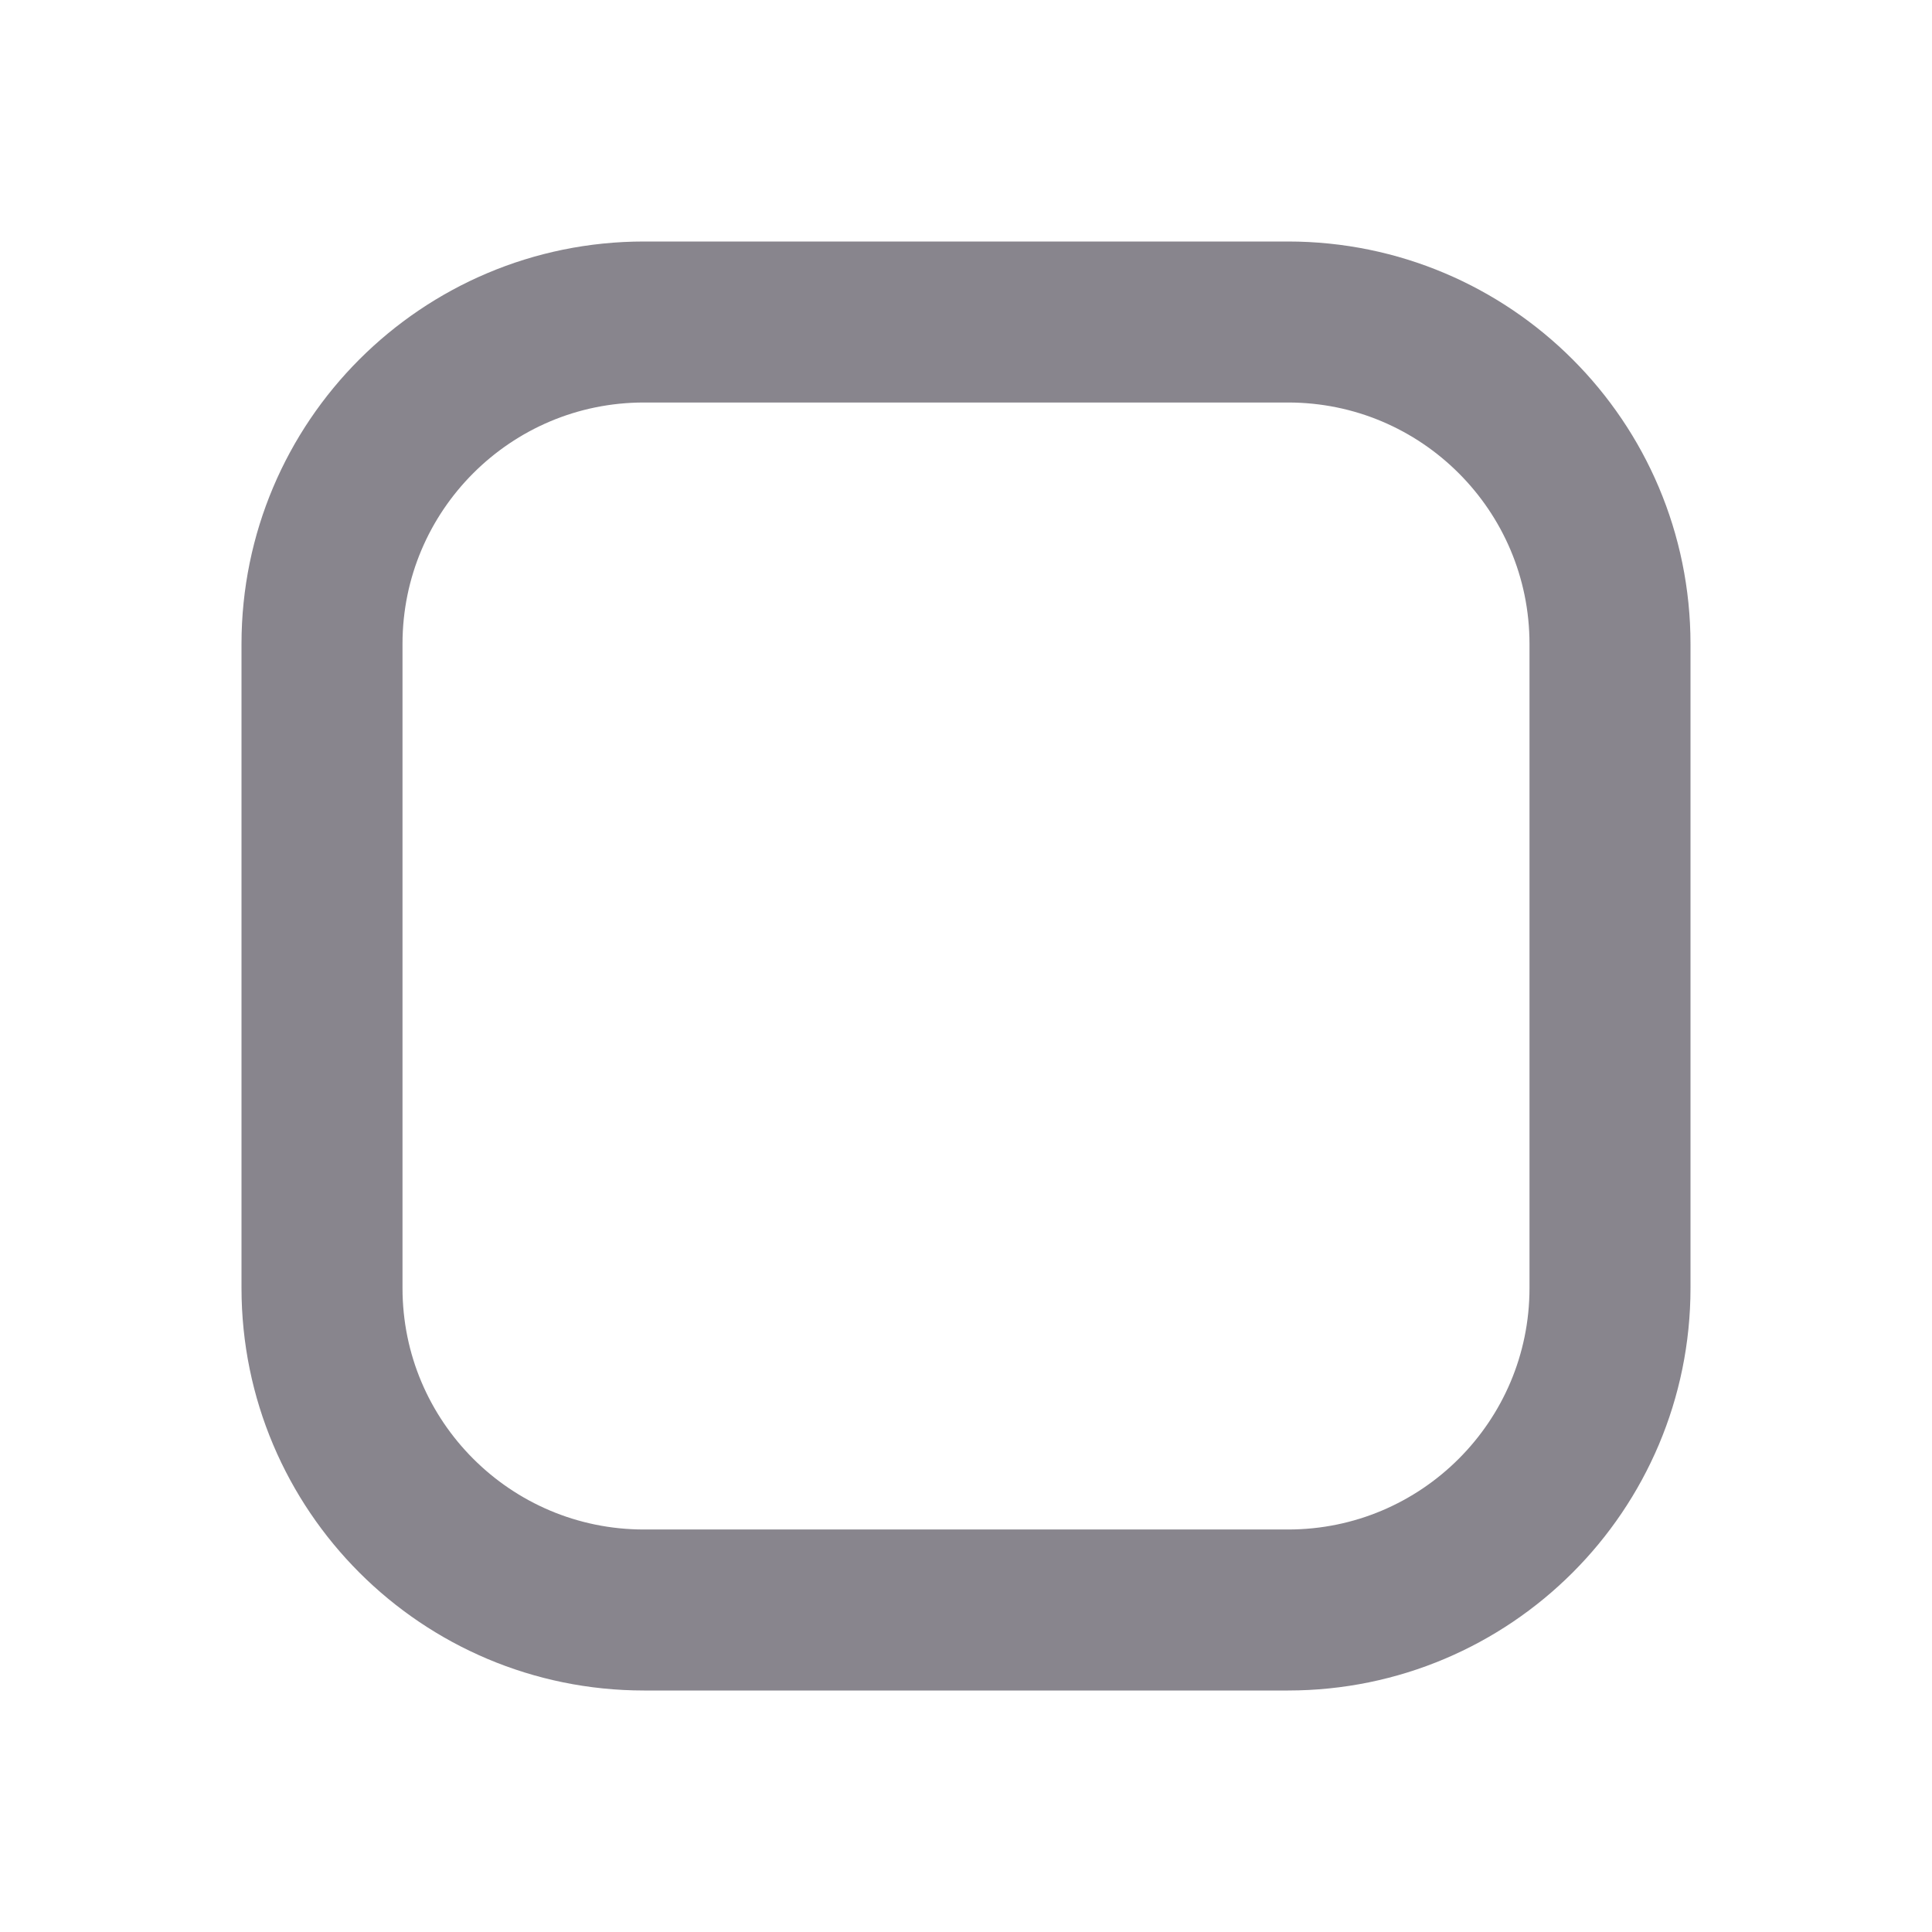
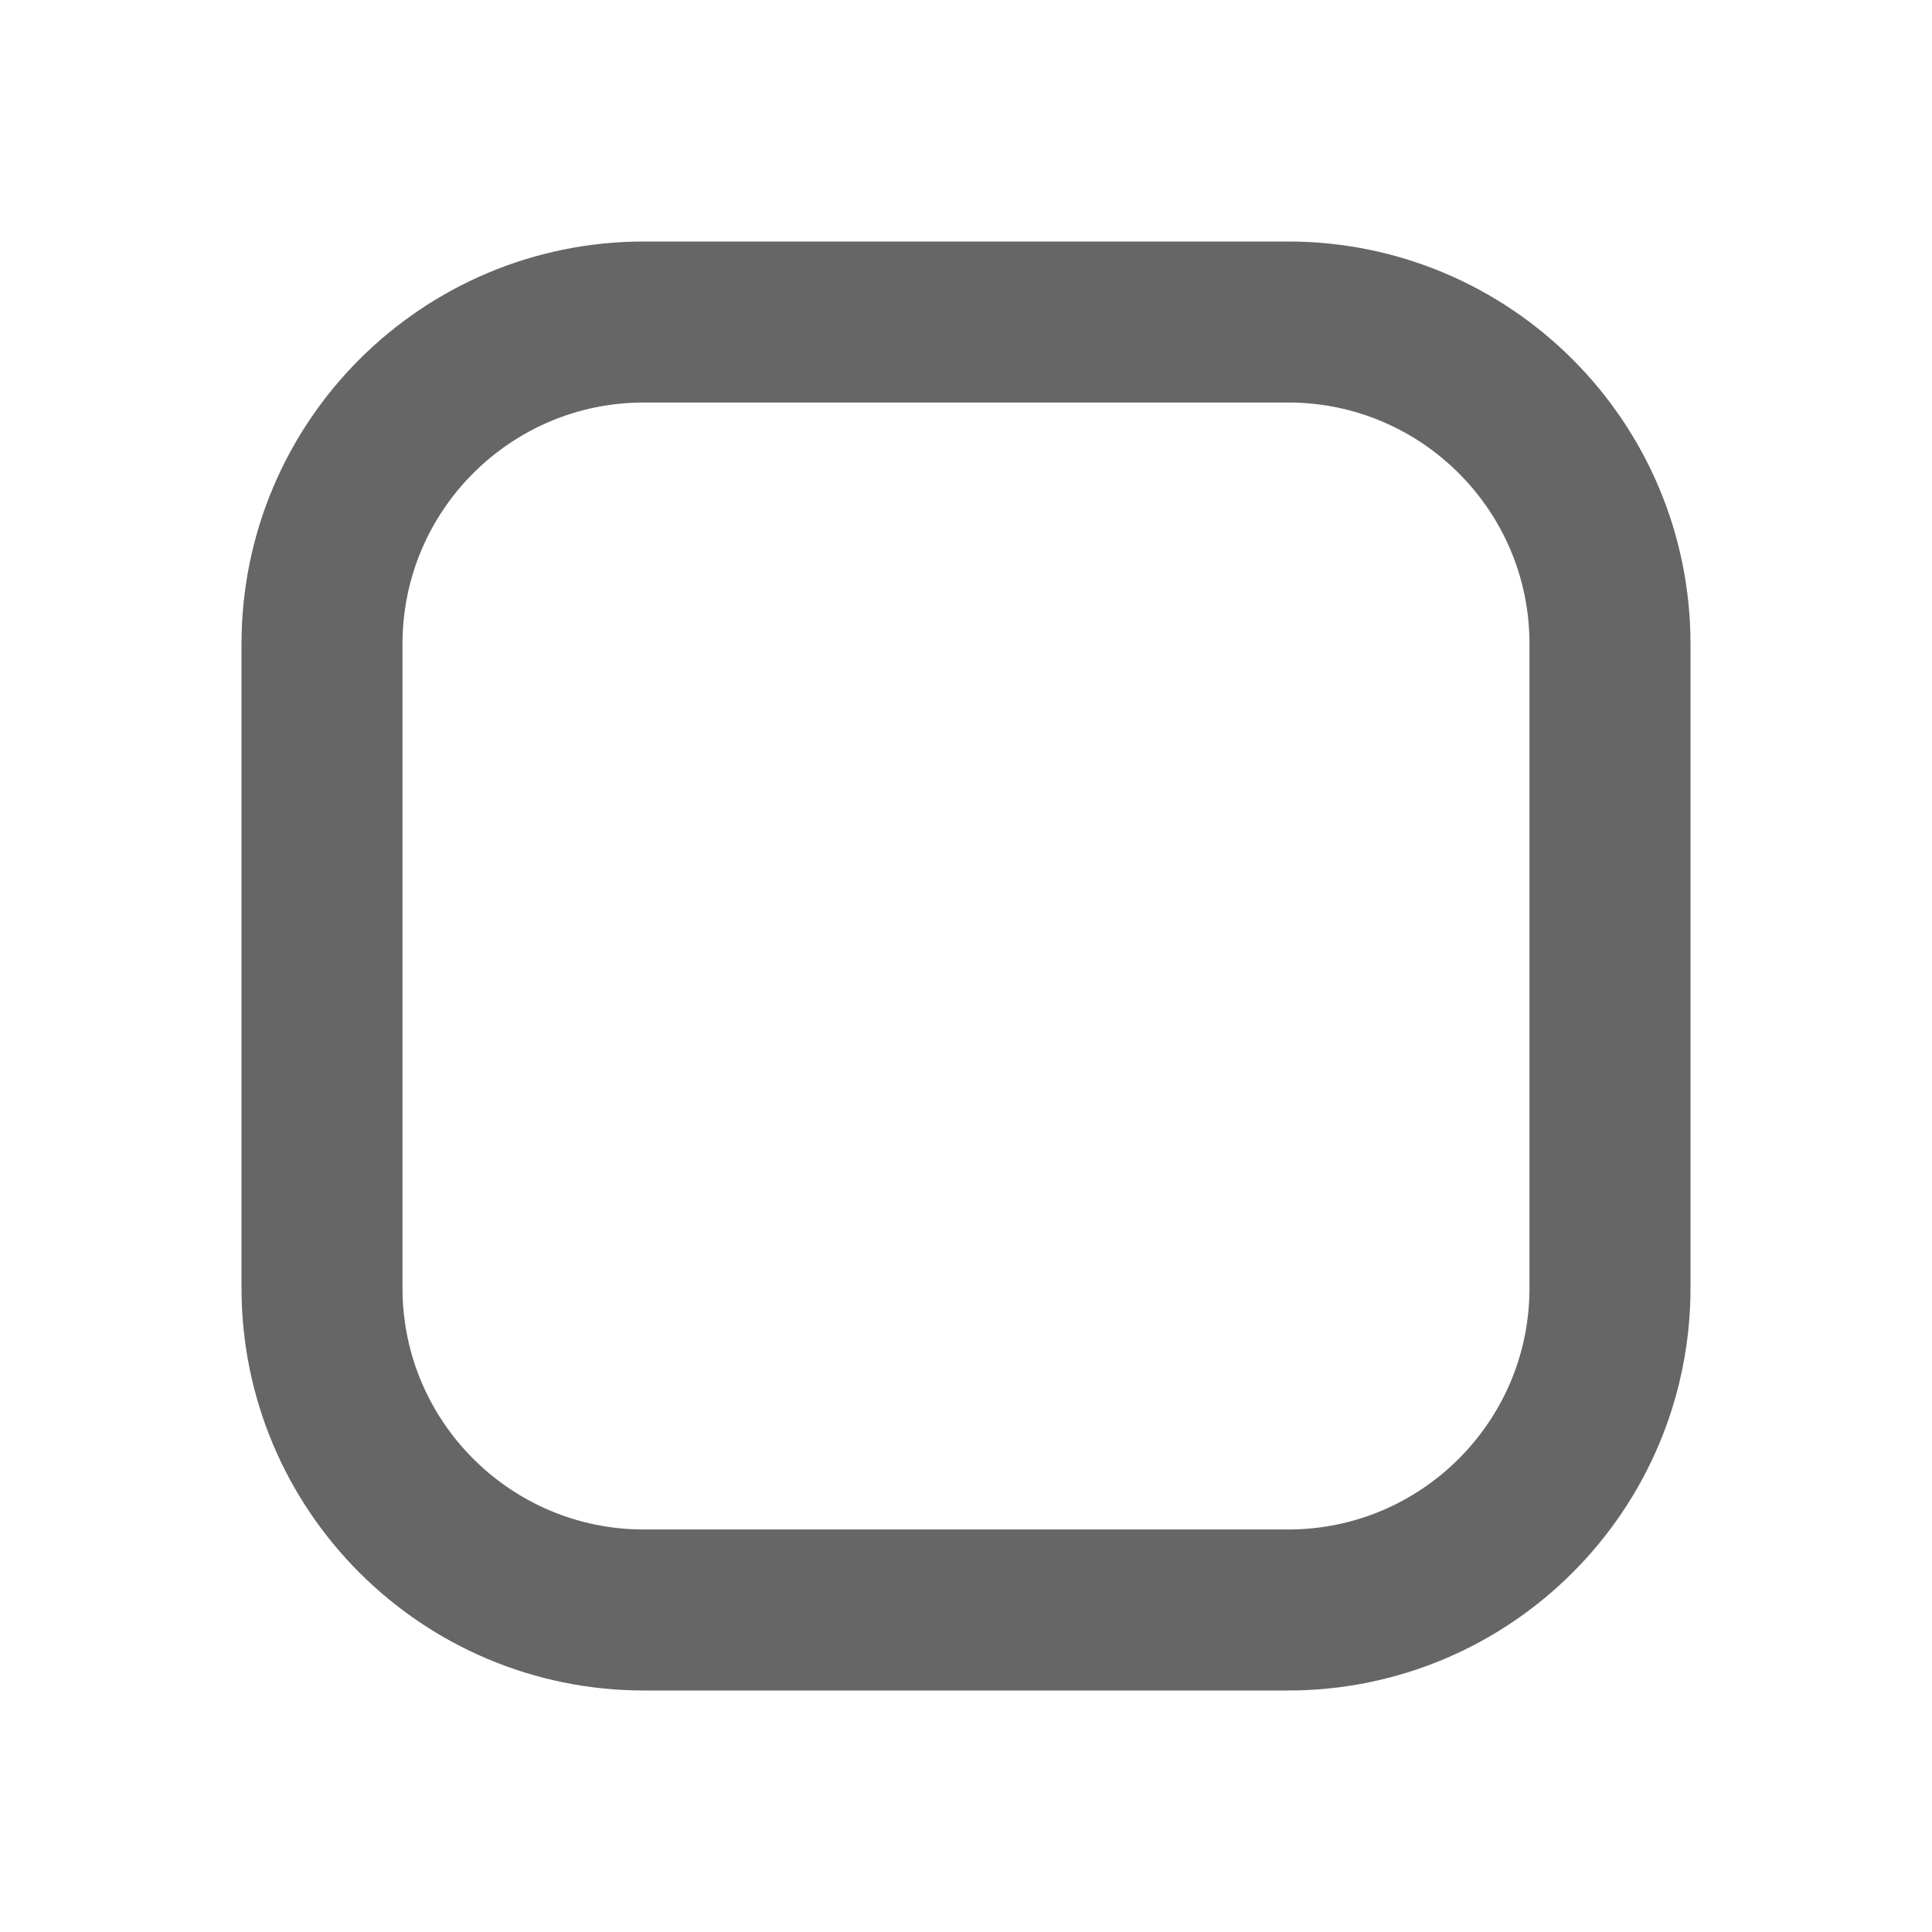
<svg xmlns="http://www.w3.org/2000/svg" width="24" height="24" viewBox="0 0 24 24" fill="none">
-   <path d="M8 4h8a4 4 0 0 1 4 4v8a4 4 0 0 1-4 4H8a4 4 0 0 1-4-4V8a4 4 0 0 1 4-4Z" stroke="#3A3541" stroke-opacity=".6" stroke-width="2" />
+   <path d="M8 4h8a4 4 0 0 1 4 4v8a4 4 0 0 1-4 4H8a4 4 0 0 1-4-4V8a4 4 0 0 1 4-4Z" stroke="currentColor" stroke-opacity=".6" stroke-width="2" />
</svg>
